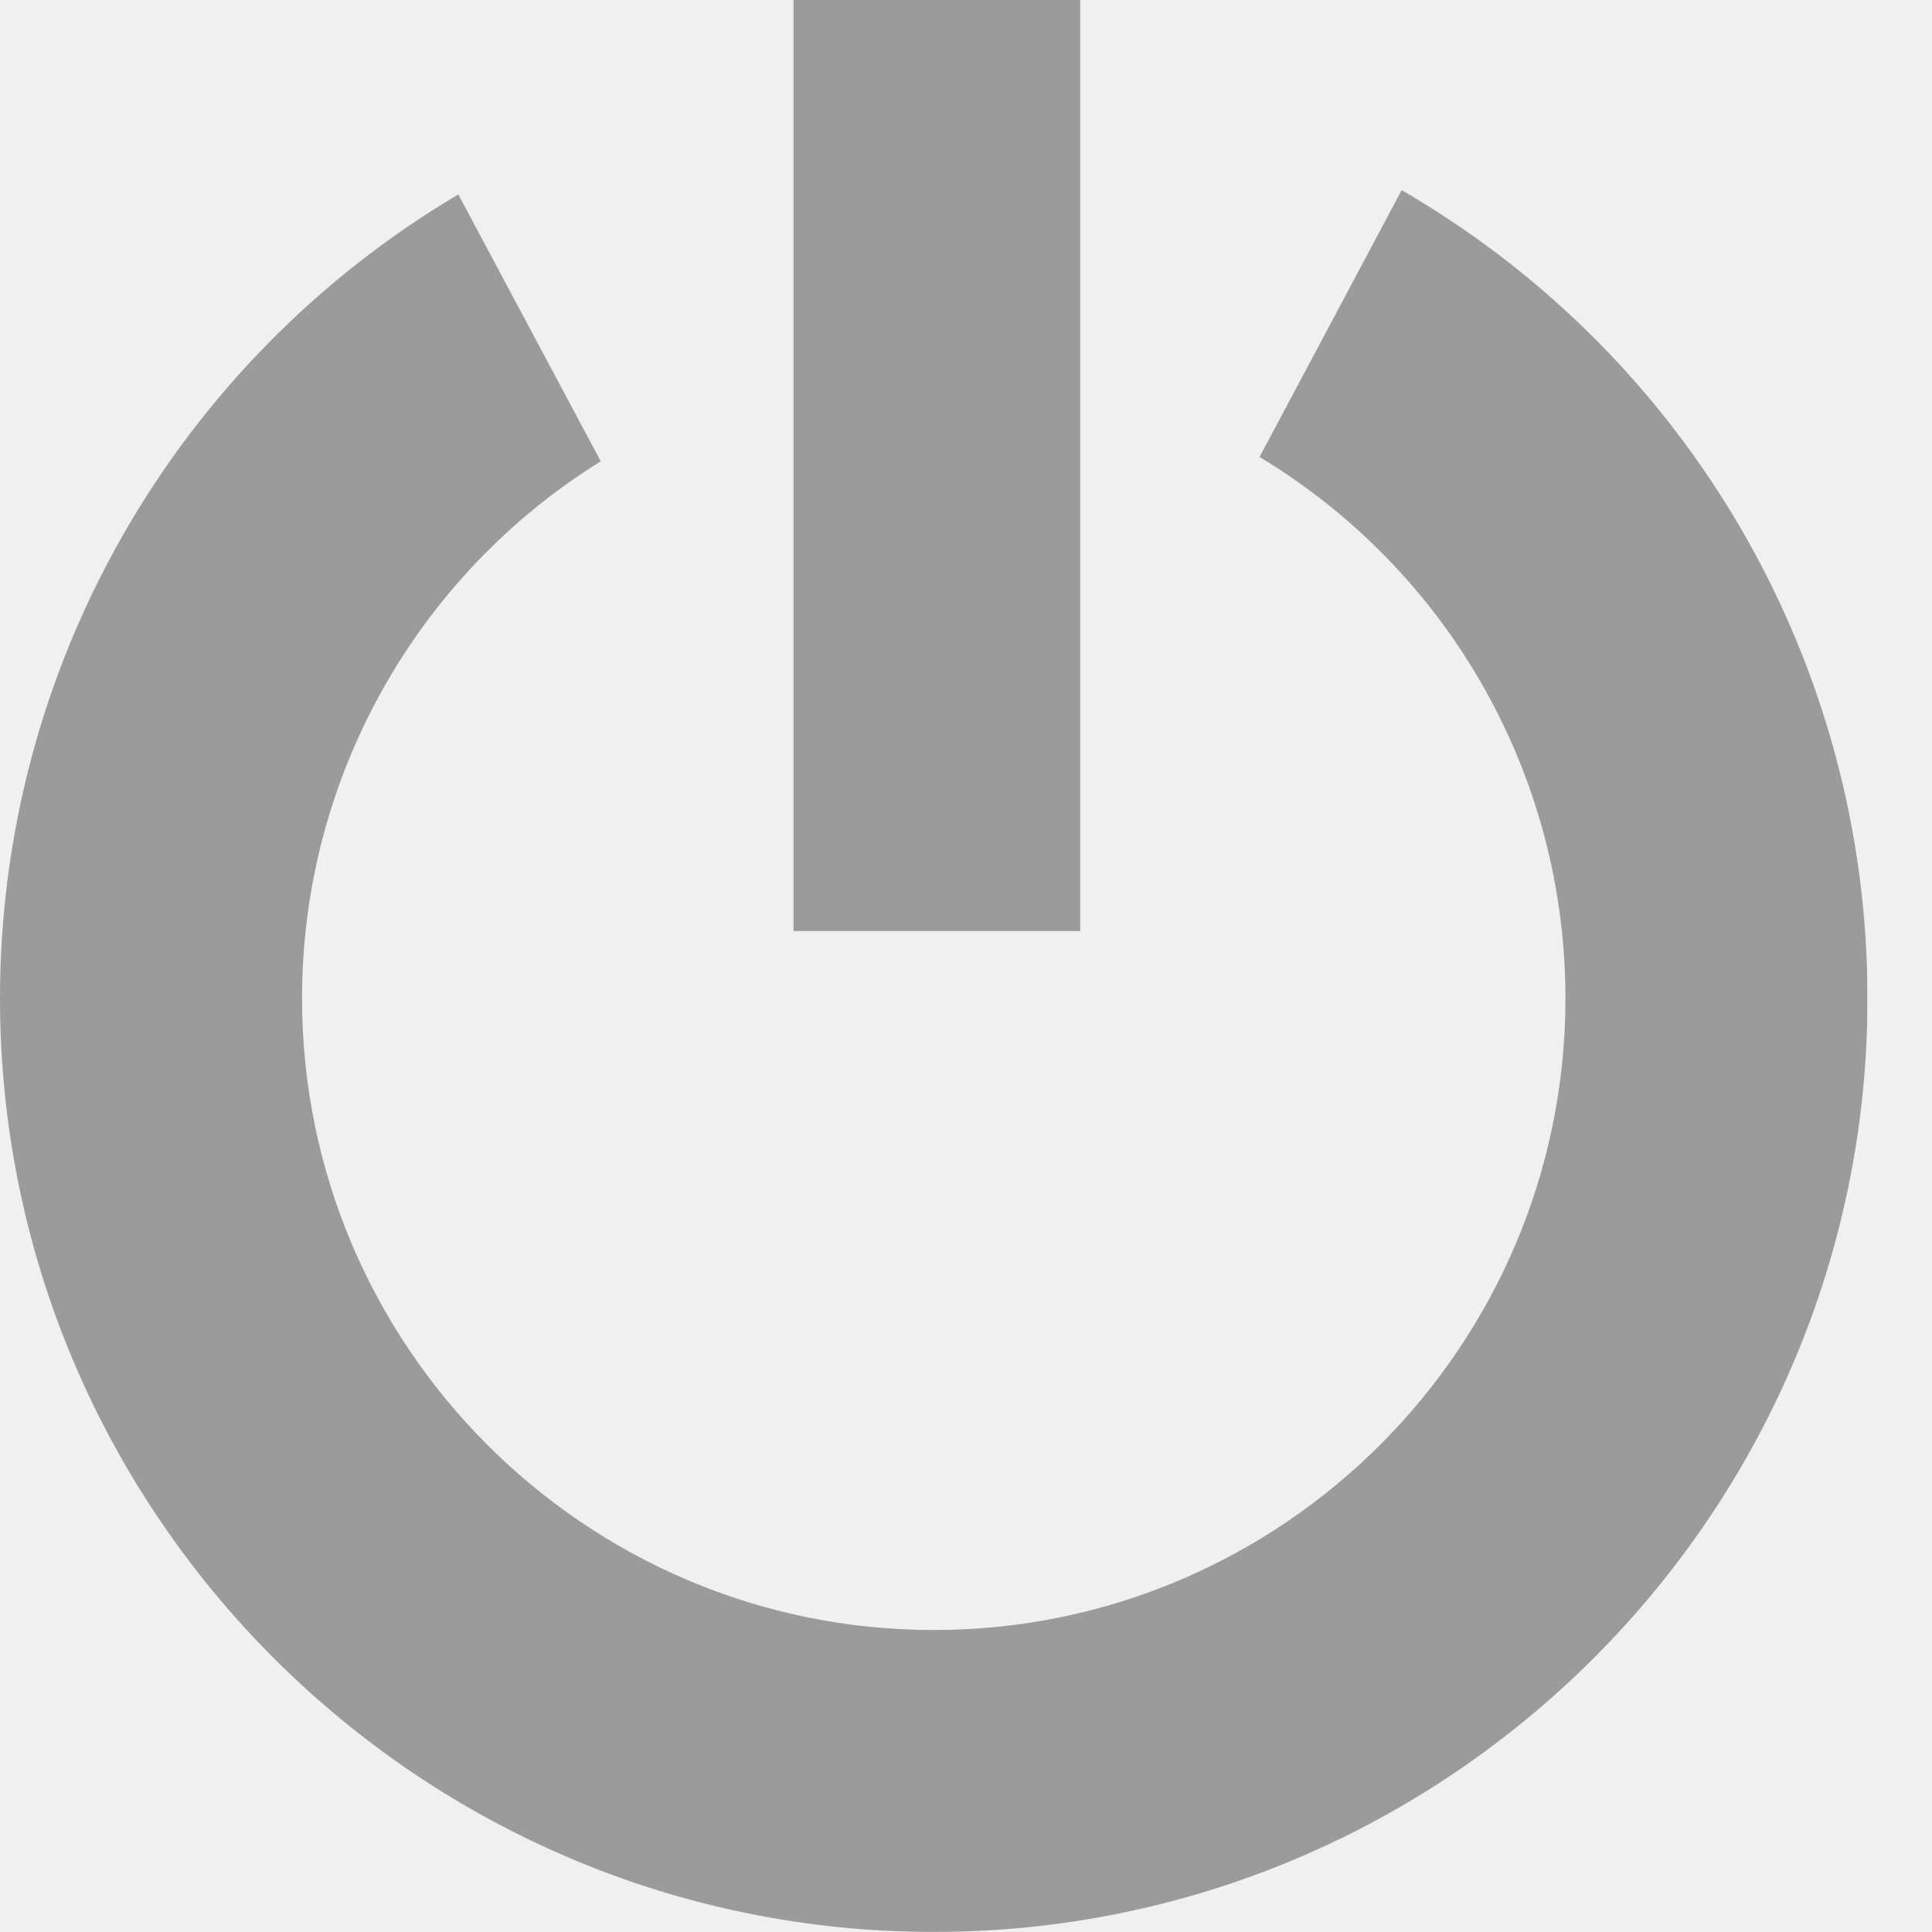
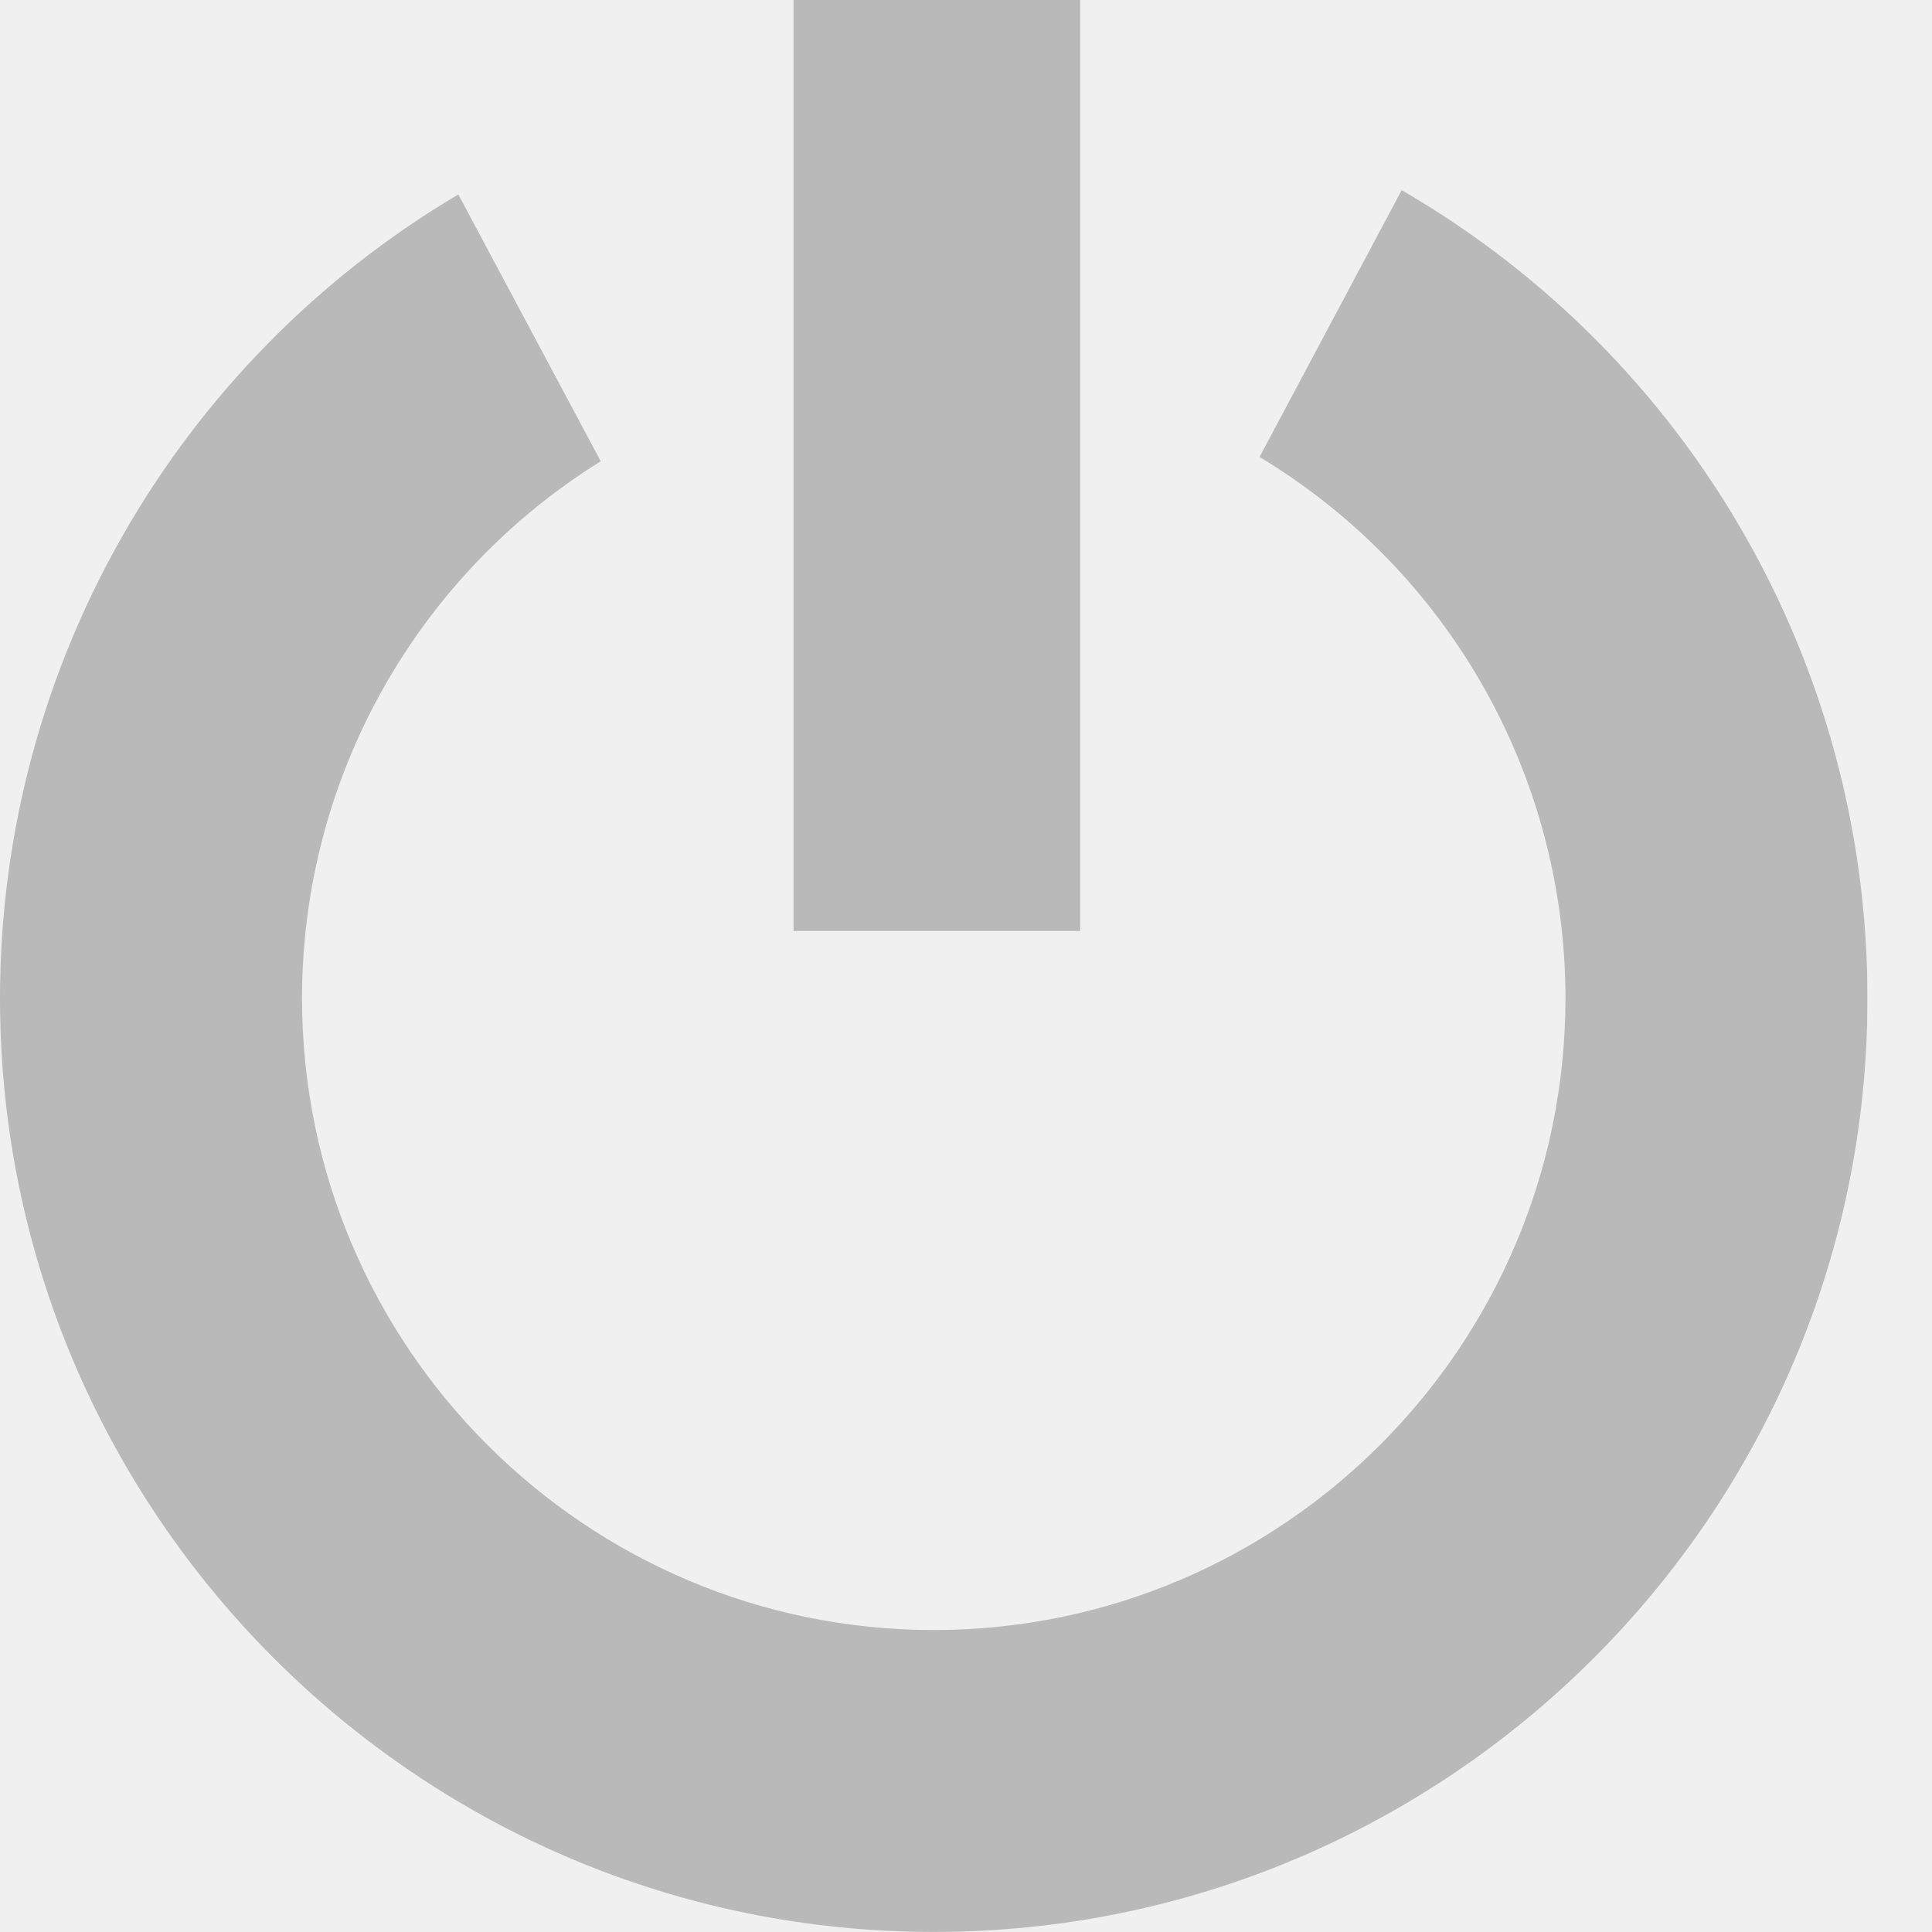
<svg xmlns="http://www.w3.org/2000/svg" xmlns:xlink="http://www.w3.org/1999/xlink" width="18px" height="18px" viewBox="0 0 18 18" version="1.1">
  <defs>
    <polygon id="path-1" points="0 0 17.399 0 17.399 16.228 0 16.228" />
    <polygon id="path-3" points="0 18 17.399 18 17.399 0 0 0" />
  </defs>
  <g id="PROTOTYPE-—-Valentina" stroke="none" stroke-width="1" fill="none" fill-rule="evenodd">
    <g id="valentina---1st-release-(2)" transform="translate(-12, -605)">
      <g id="Group-6" transform="translate(12, 605)">
        <g id="Group-3" transform="translate(0, 1.77151)">
          <mask id="mask-2" fill="white">
            <use xlink:href="#path-1" />
          </mask>
          <g id="Clip-2" />
-           <path d="M4.27,0.04 C1.629,1.604 -2.34484915e-05,4.447 -2.34484915e-05,7.529 C-2.34484915e-05,12.326 3.903,16.228 8.699,16.228 C13.496,16.228 17.399,12.326 17.399,7.529 C17.399,4.417 15.743,1.555 13.059,0 L11.735,2.486 C13.5,3.549 14.585,5.457 14.585,7.529 C14.585,10.774 11.945,13.415 8.699,13.415 C5.454,13.415 2.814,10.774 2.814,7.529 C2.814,5.486 3.872,3.598 5.597,2.526" id="Fill-1" fill="#9B9B9B" mask="url(#mask-2)" />
+           <path d="M4.27,0.04 C1.629,1.604 -2.34484915e-05,4.447 -2.34484915e-05,7.529 C-2.34484915e-05,12.326 3.903,16.228 8.699,16.228 C13.496,16.228 17.399,12.326 17.399,7.529 C17.399,4.417 15.743,1.555 13.059,0 L11.735,2.486 C13.5,3.549 14.585,5.457 14.585,7.529 C14.585,10.774 11.945,13.415 8.699,13.415 C5.454,13.415 2.814,10.774 2.814,7.529 C2.814,5.486 3.872,3.598 5.597,2.526" id="Fill-1" fill="#b9b9b9" mask="url(#mask-2)" />
        </g>
        <mask id="mask-4" fill="white">
          <use xlink:href="#path-3" />
        </mask>
        <g id="Clip-5" />
-         <polygon id="Fill-4" fill="#9B9B9B" mask="url(#mask-4)" points="7.393 8.674 10.064 8.674 10.064 -0 7.393 -0" />
+         <polygon id="Fill-4" fill="#b9b9b9" mask="url(#mask-4)" points="7.393 8.674 10.064 8.674 10.064 -0 7.393 -0" />
      </g>
    </g>
  </g>
</svg>
